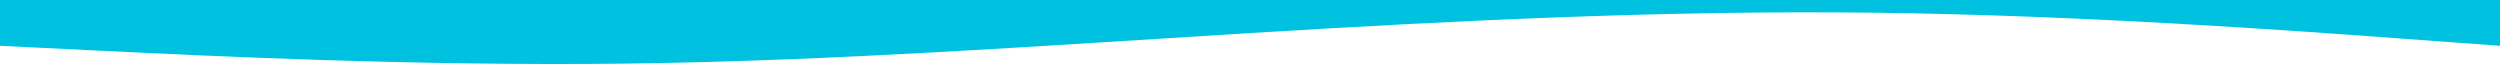
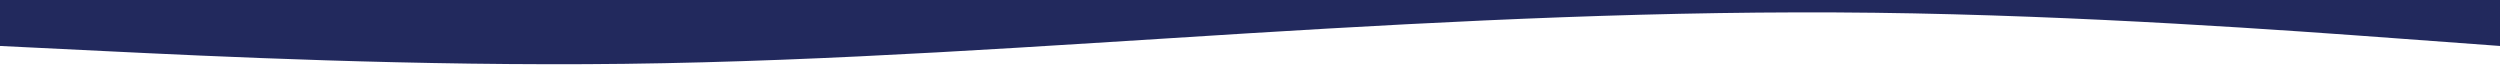
- <svg xmlns="http://www.w3.org/2000/svg" width="1445" height="37" viewBox="0 0 1445 37" fill="none">
-   <path fill-rule="evenodd" clip-rule="evenodd" d="M1445 26.473L1384.79 22.061C1324.58 17.649 1204.17 8.824 1083.75 7.354C963.333 5.883 842.917 11.766 722.5 19.119C602.083 26.473 481.667 35.297 361.25 36.768C240.833 38.238 120.417 32.356 60.208 29.414L1.99938e-05 26.473L2.23081e-05 -5.72457e-07L60.208 4.69112e-06C120.417 9.9547e-06 240.833 2.04819e-05 361.25 3.1009e-05C481.667 4.15362e-05 602.083 5.20633e-05 722.5 6.25905e-05C842.917 7.31177e-05 963.333 8.36448e-05 1083.75 9.4172e-05C1204.17 0 1324.58 0 1384.79 0L1445 0L1445 26.473Z" fill="#00C2E0" />
+ <svg xmlns="http://www.w3.org/2000/svg" width="1440" height="37" viewBox="0 0 1440 37" fill="none">
+   <path fill-rule="evenodd" clip-rule="evenodd" d="M1440 26.473L1380 22.061C1320 17.649 1200 8.824 1080 7.354C960 5.883 840 11.766 720 19.119C600 26.473 480 35.297 360 36.768C240 38.238 120 32.356 60 29.414L-5.63001e-05 26.473L-5.39858e-05 -1.3535e-07L60 5.11002e-06C120 1.03554e-05 240 2.08461e-05 360 3.13369e-05C480 4.18276e-05 600 5.23183e-05 720 6.28091e-05C840 7.32998e-05 960 8.37905e-05 1080 9.42813e-05C1200 0 1320 0 1380 0L1440 0L1440 26.473Z" fill="#22295D" />
</svg>
